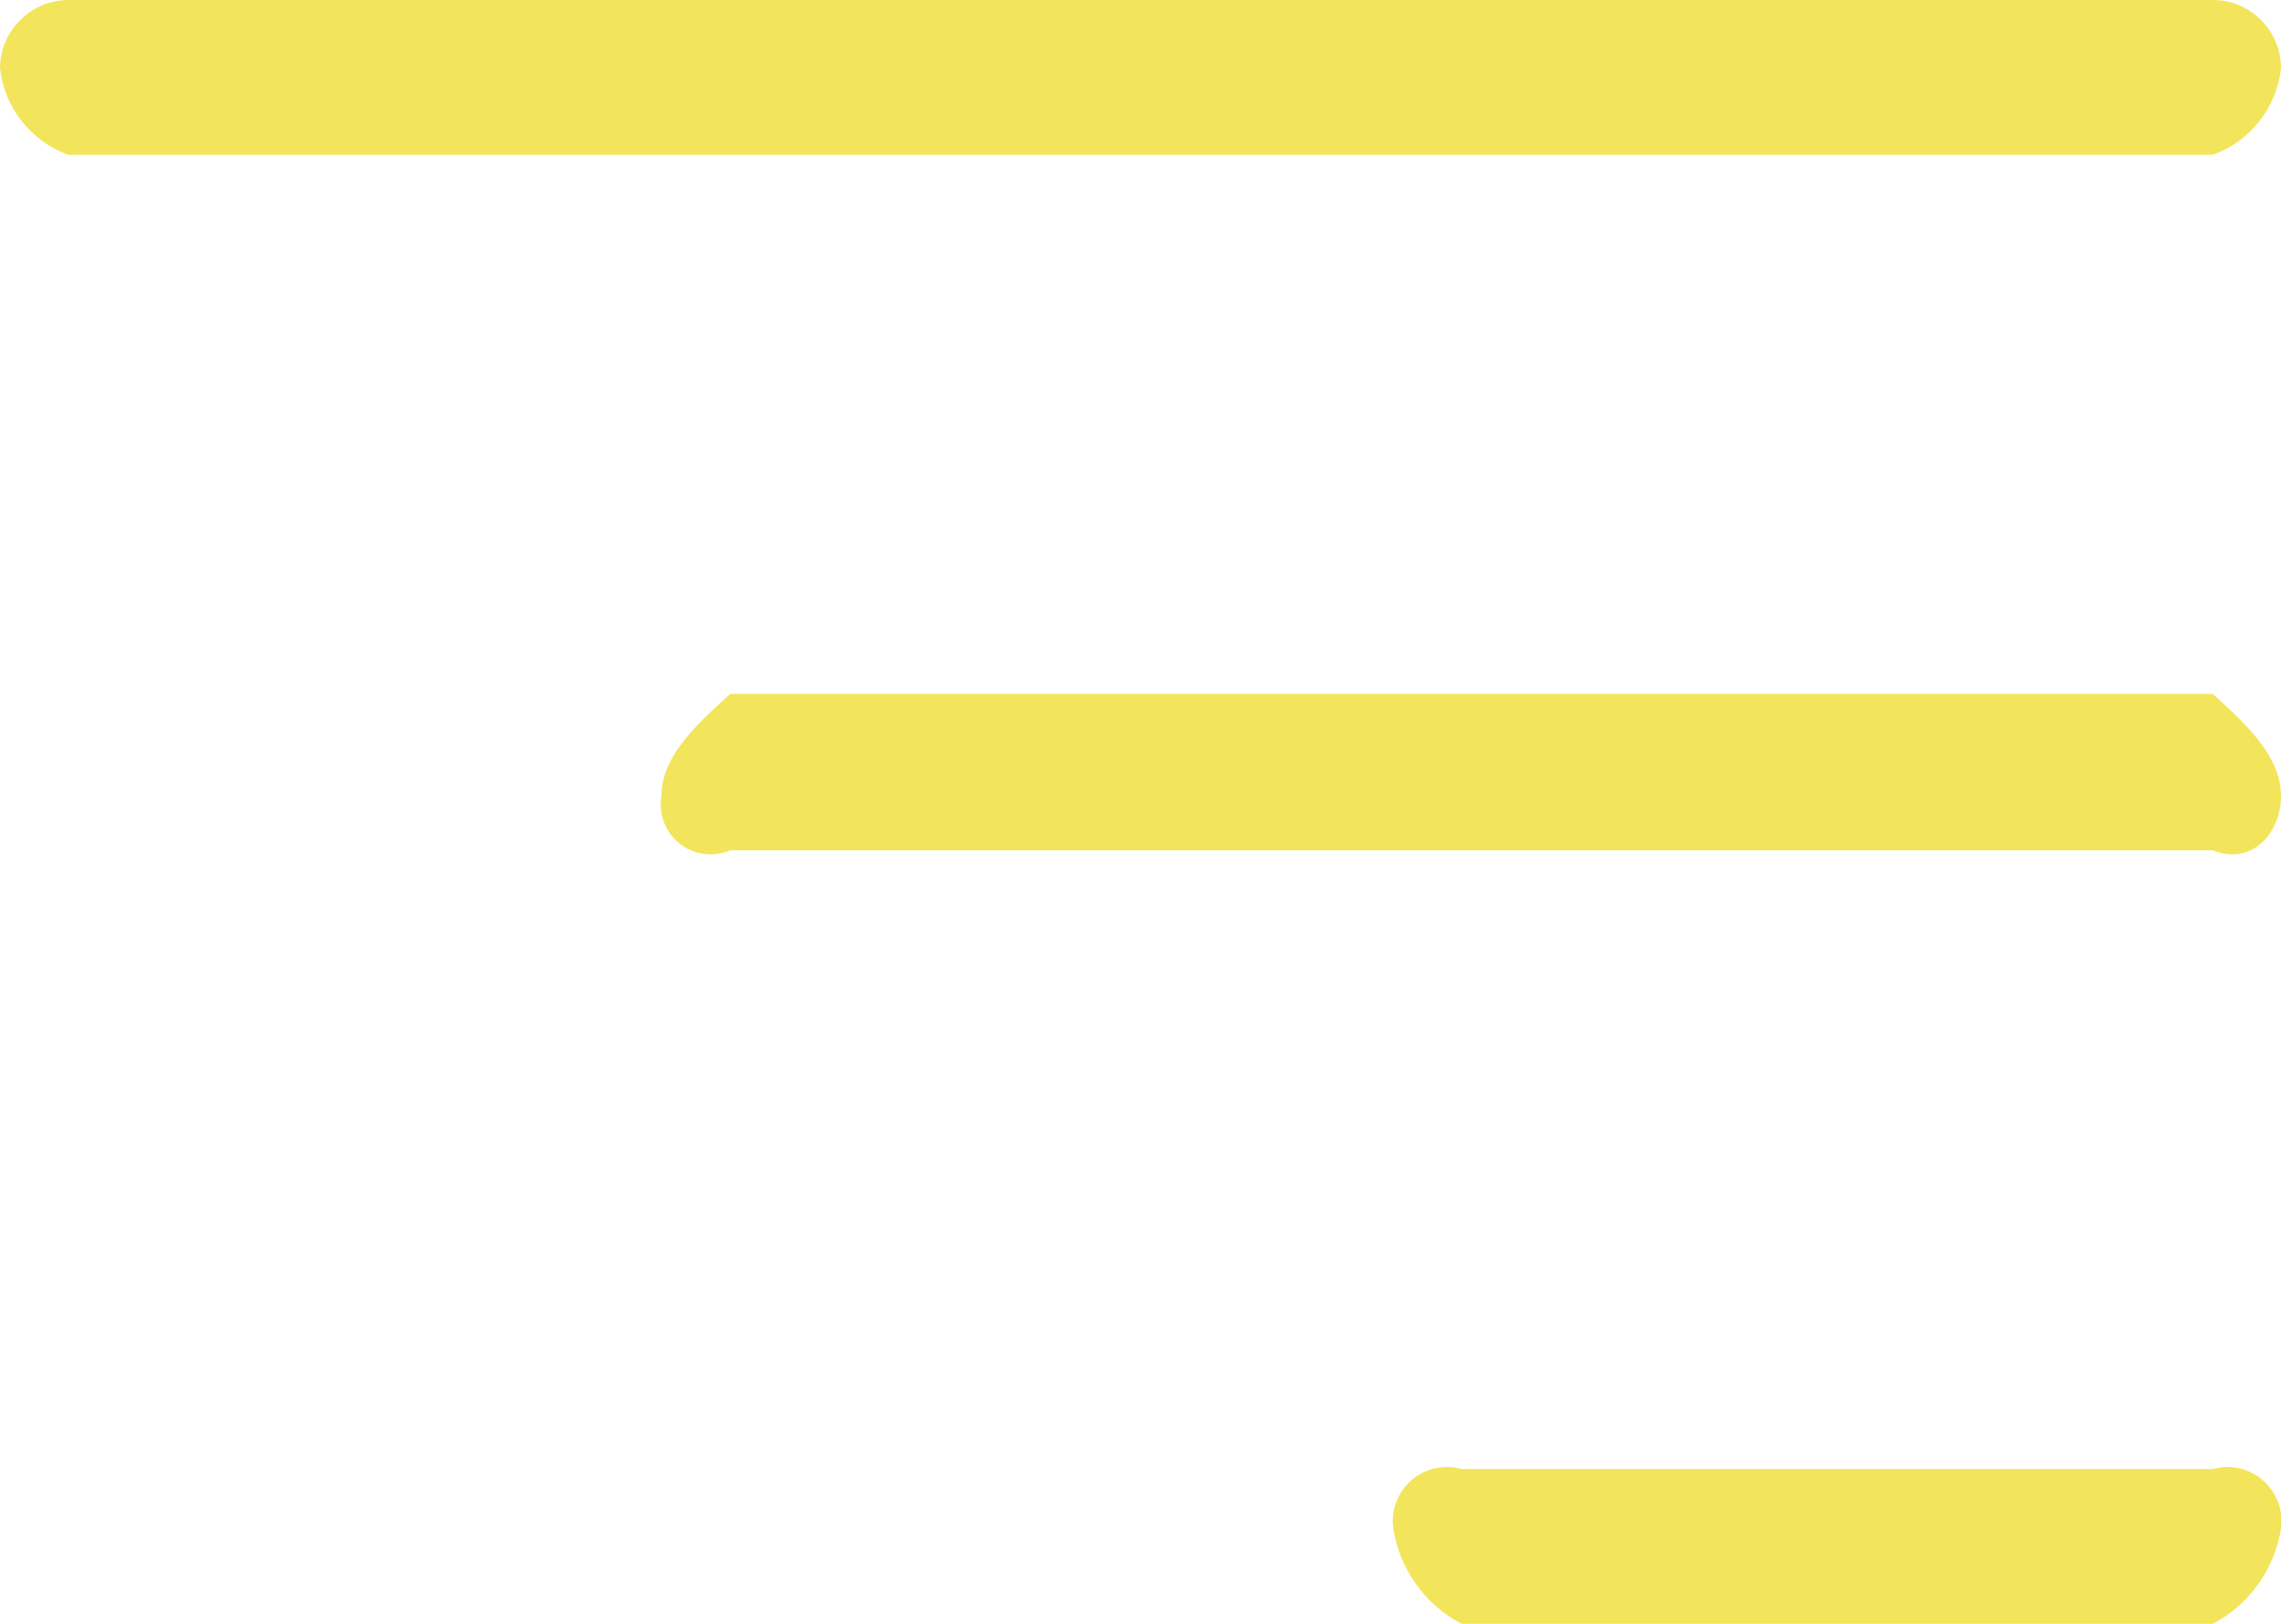
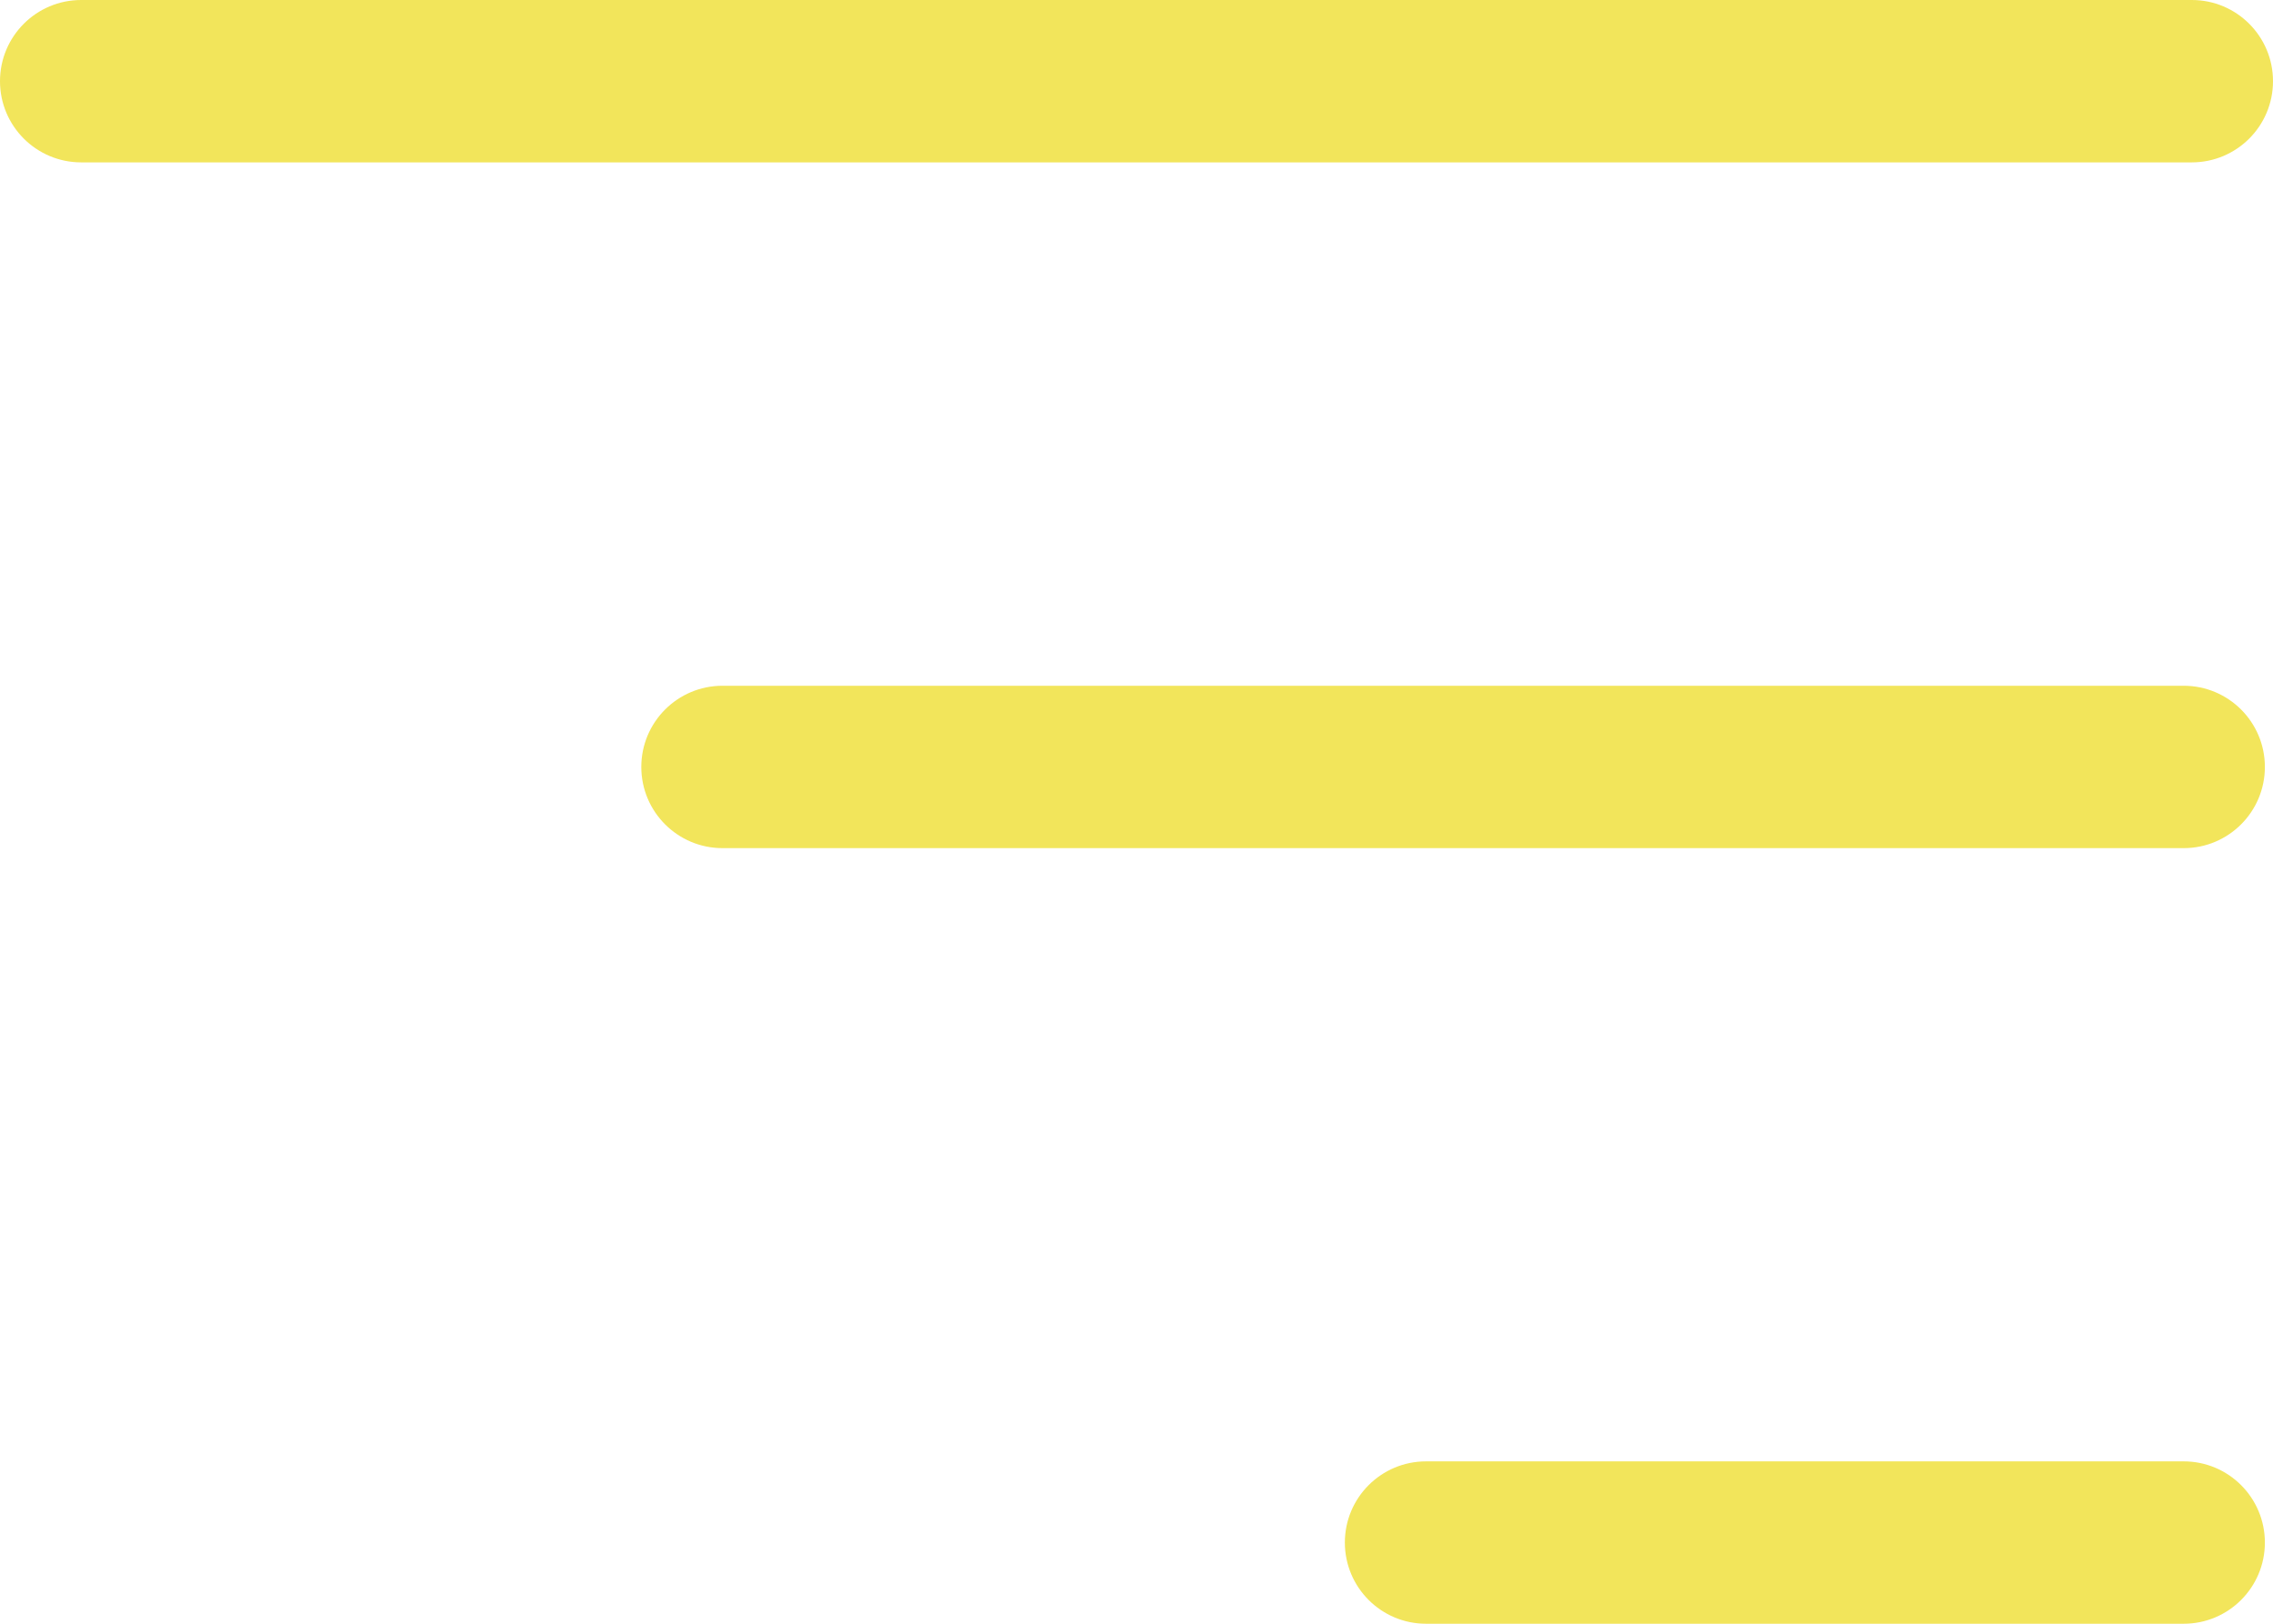
- <svg xmlns="http://www.w3.org/2000/svg" id="Layer_1" data-name="Layer 1" viewBox="0 0 42.14 30">
+ <svg xmlns="http://www.w3.org/2000/svg" id="Layer_1" data-name="Layer 1" viewBox="0 0 42 30">
  <defs>
    <style>.cls-1{fill:#f2e55b;}</style>
  </defs>
-   <g id="Hamburger_Menu" data-name="Hamburger Menu">
-     <path class="cls-1" d="M40.88,2.86H1.26A1.93,1.93,0,0,1,0,1.26,1.27,1.27,0,0,1,1.26,0H40.88a1.26,1.26,0,0,1,1.26,1.26A1.92,1.92,0,0,1,40.88,2.86Z" />
-     <path class="cls-1" d="M40.88,15.71H13.49a.92.92,0,0,1-1.27-1c0-.7.57-1.26,1.27-1.89H40.88c.7.63,1.26,1.19,1.26,1.89S41.58,16,40.88,15.71Z" />
-     <path class="cls-1" d="M40.88,30H27a2.41,2.41,0,0,1-1.26-1.76A1,1,0,0,1,27,27.14H40.88a1,1,0,0,1,1.26,1.1A2.41,2.41,0,0,1,40.88,30Z" />
-   </g>
+   <path class="cls-1" d="M40.5,3H1.5a1.5,1.5,0,0,1,0-3h39a1.5,1.5,0,0,1,0,3Zm1.35,11.17a1.5,1.5,0,0,0-1.5-1.5h-27a1.5,1.5,0,0,0,0,3h27A1.5,1.5,0,0,0,41.85,14.17Zm0,14.33a1.5,1.5,0,0,0-1.5-1.5h-14a1.5,1.5,0,0,0,0,3h14A1.5,1.5,0,0,0,41.85,28.5Z" />
</svg>
